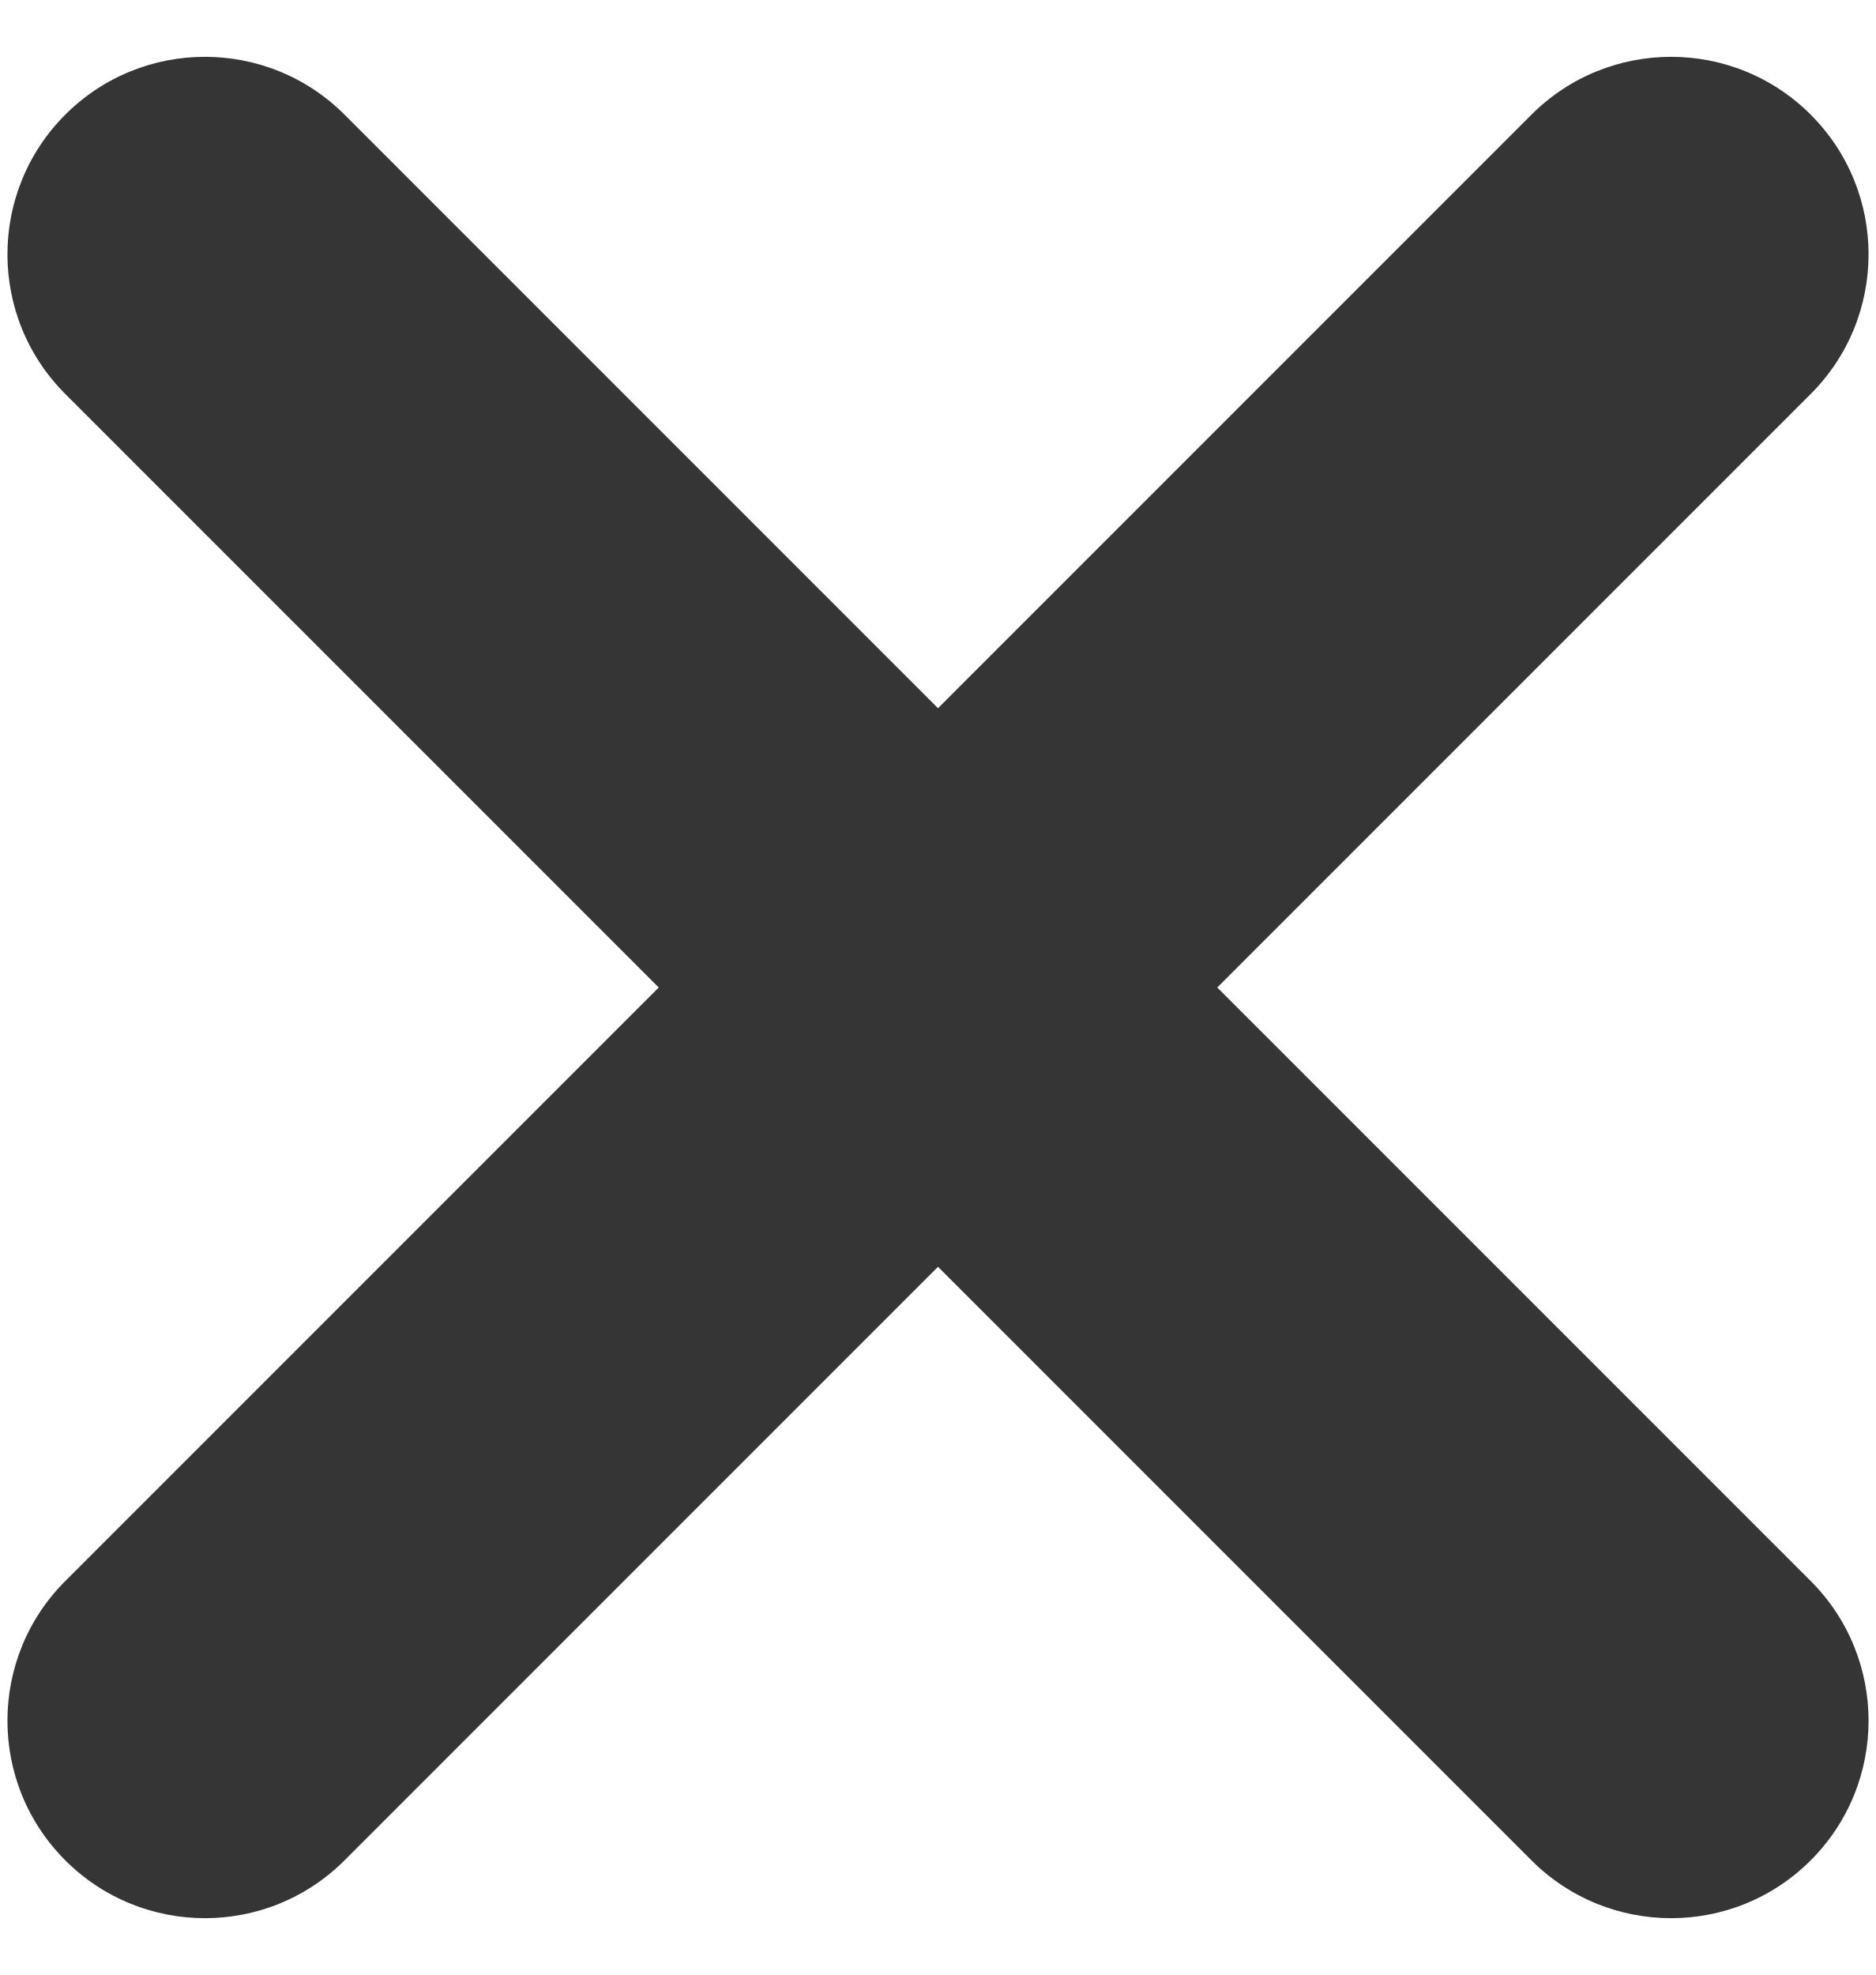
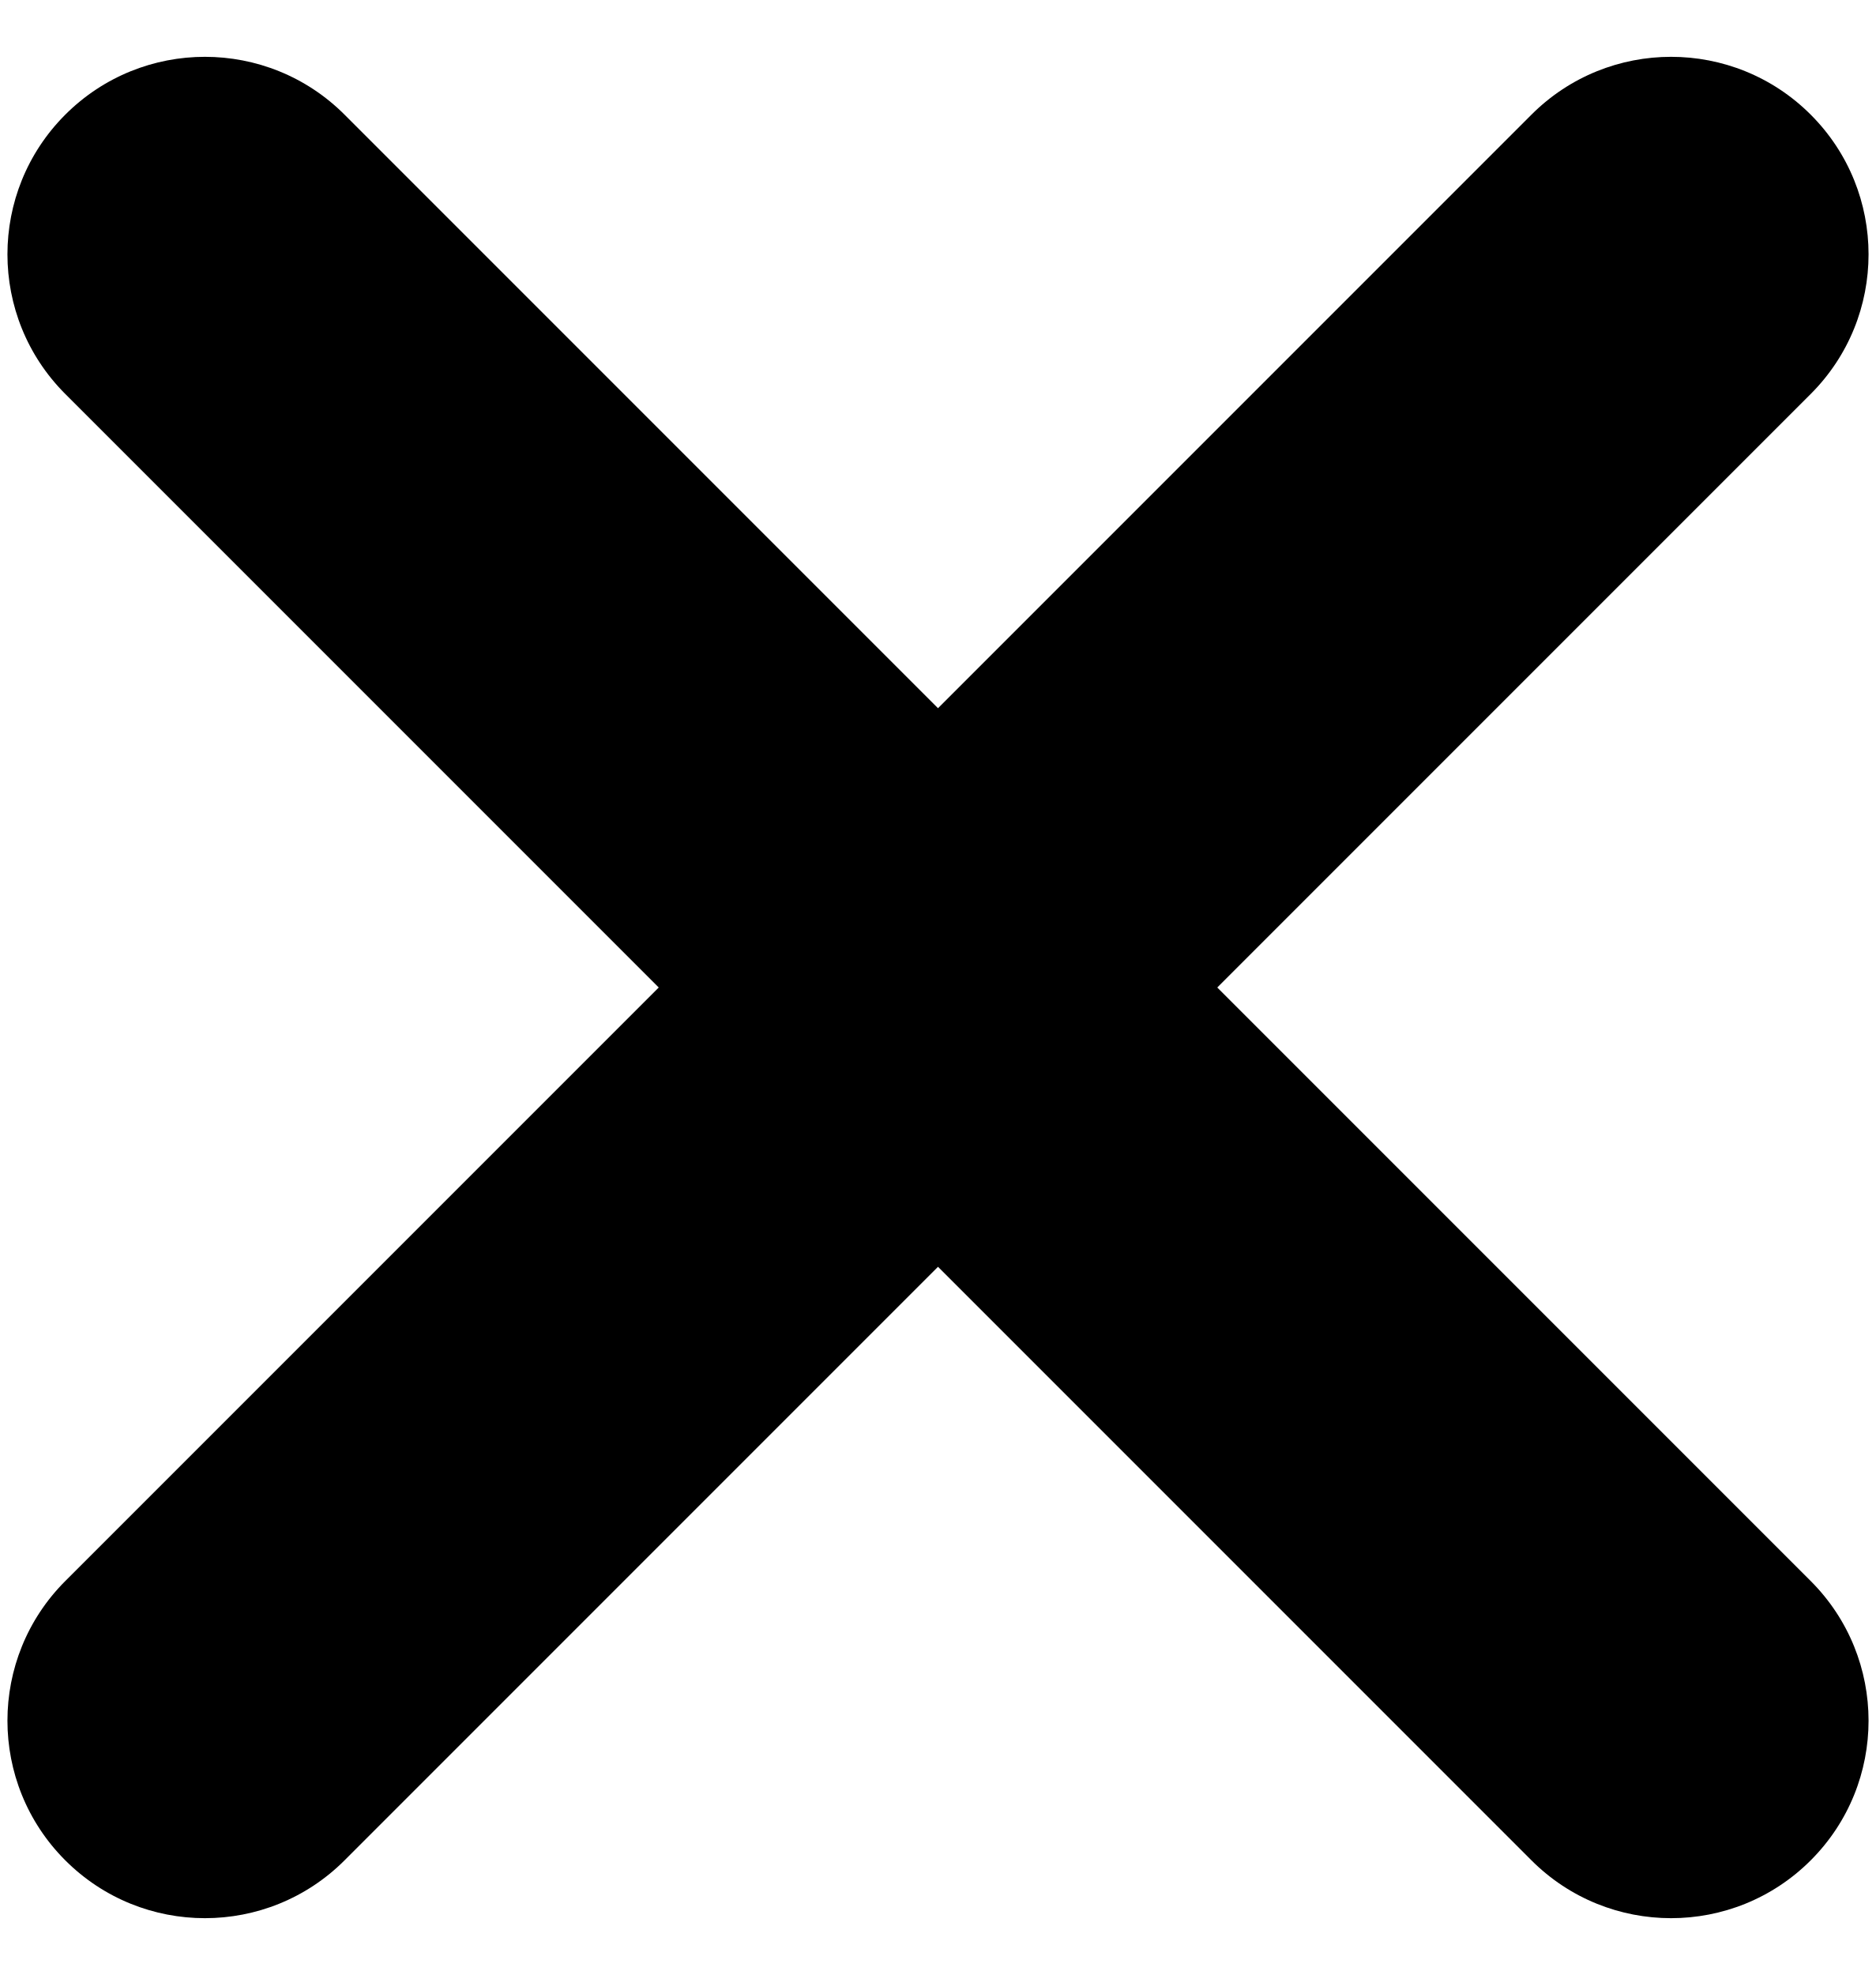
<svg xmlns="http://www.w3.org/2000/svg" width="19px" height="20px" viewBox="0 0 19 20" version="1.1">
-   <defs />
-   <g id="Burger-Menu-Collapse" stroke="none" stroke-width="1" fill="none" fill-rule="evenodd">
-     <rect id="Rectangle-2" fill="#353535" transform="translate(9.5, 10) rotate(45) translate(-9.5, -10) " x="-3" y="8" width="25" height="4" rx="2" />
-     <rect id="Rectangle-2" fill="#353535" transform="translate(9.5, 10) rotate(-45) translate(-9.5, -10) " x="-3" y="8" width="25" height="4" rx="2" />
+   <g id="Burger-Menu-Collapse" stroke="none" stroke-width="1" fill="inherit" fill-rule="evenodd">
+     <rect id="Rectangle-2" fill="inherit" transform="translate(9.5, 10) rotate(45) translate(-9.5, -10) " x="-3" y="8" width="25" height="4" rx="2" />
+     <rect id="Rectangle-2" fill="inherit" transform="translate(9.5, 10) rotate(-45) translate(-9.5, -10) " x="-3" y="8" width="25" height="4" rx="2" />
  </g>
</svg>
